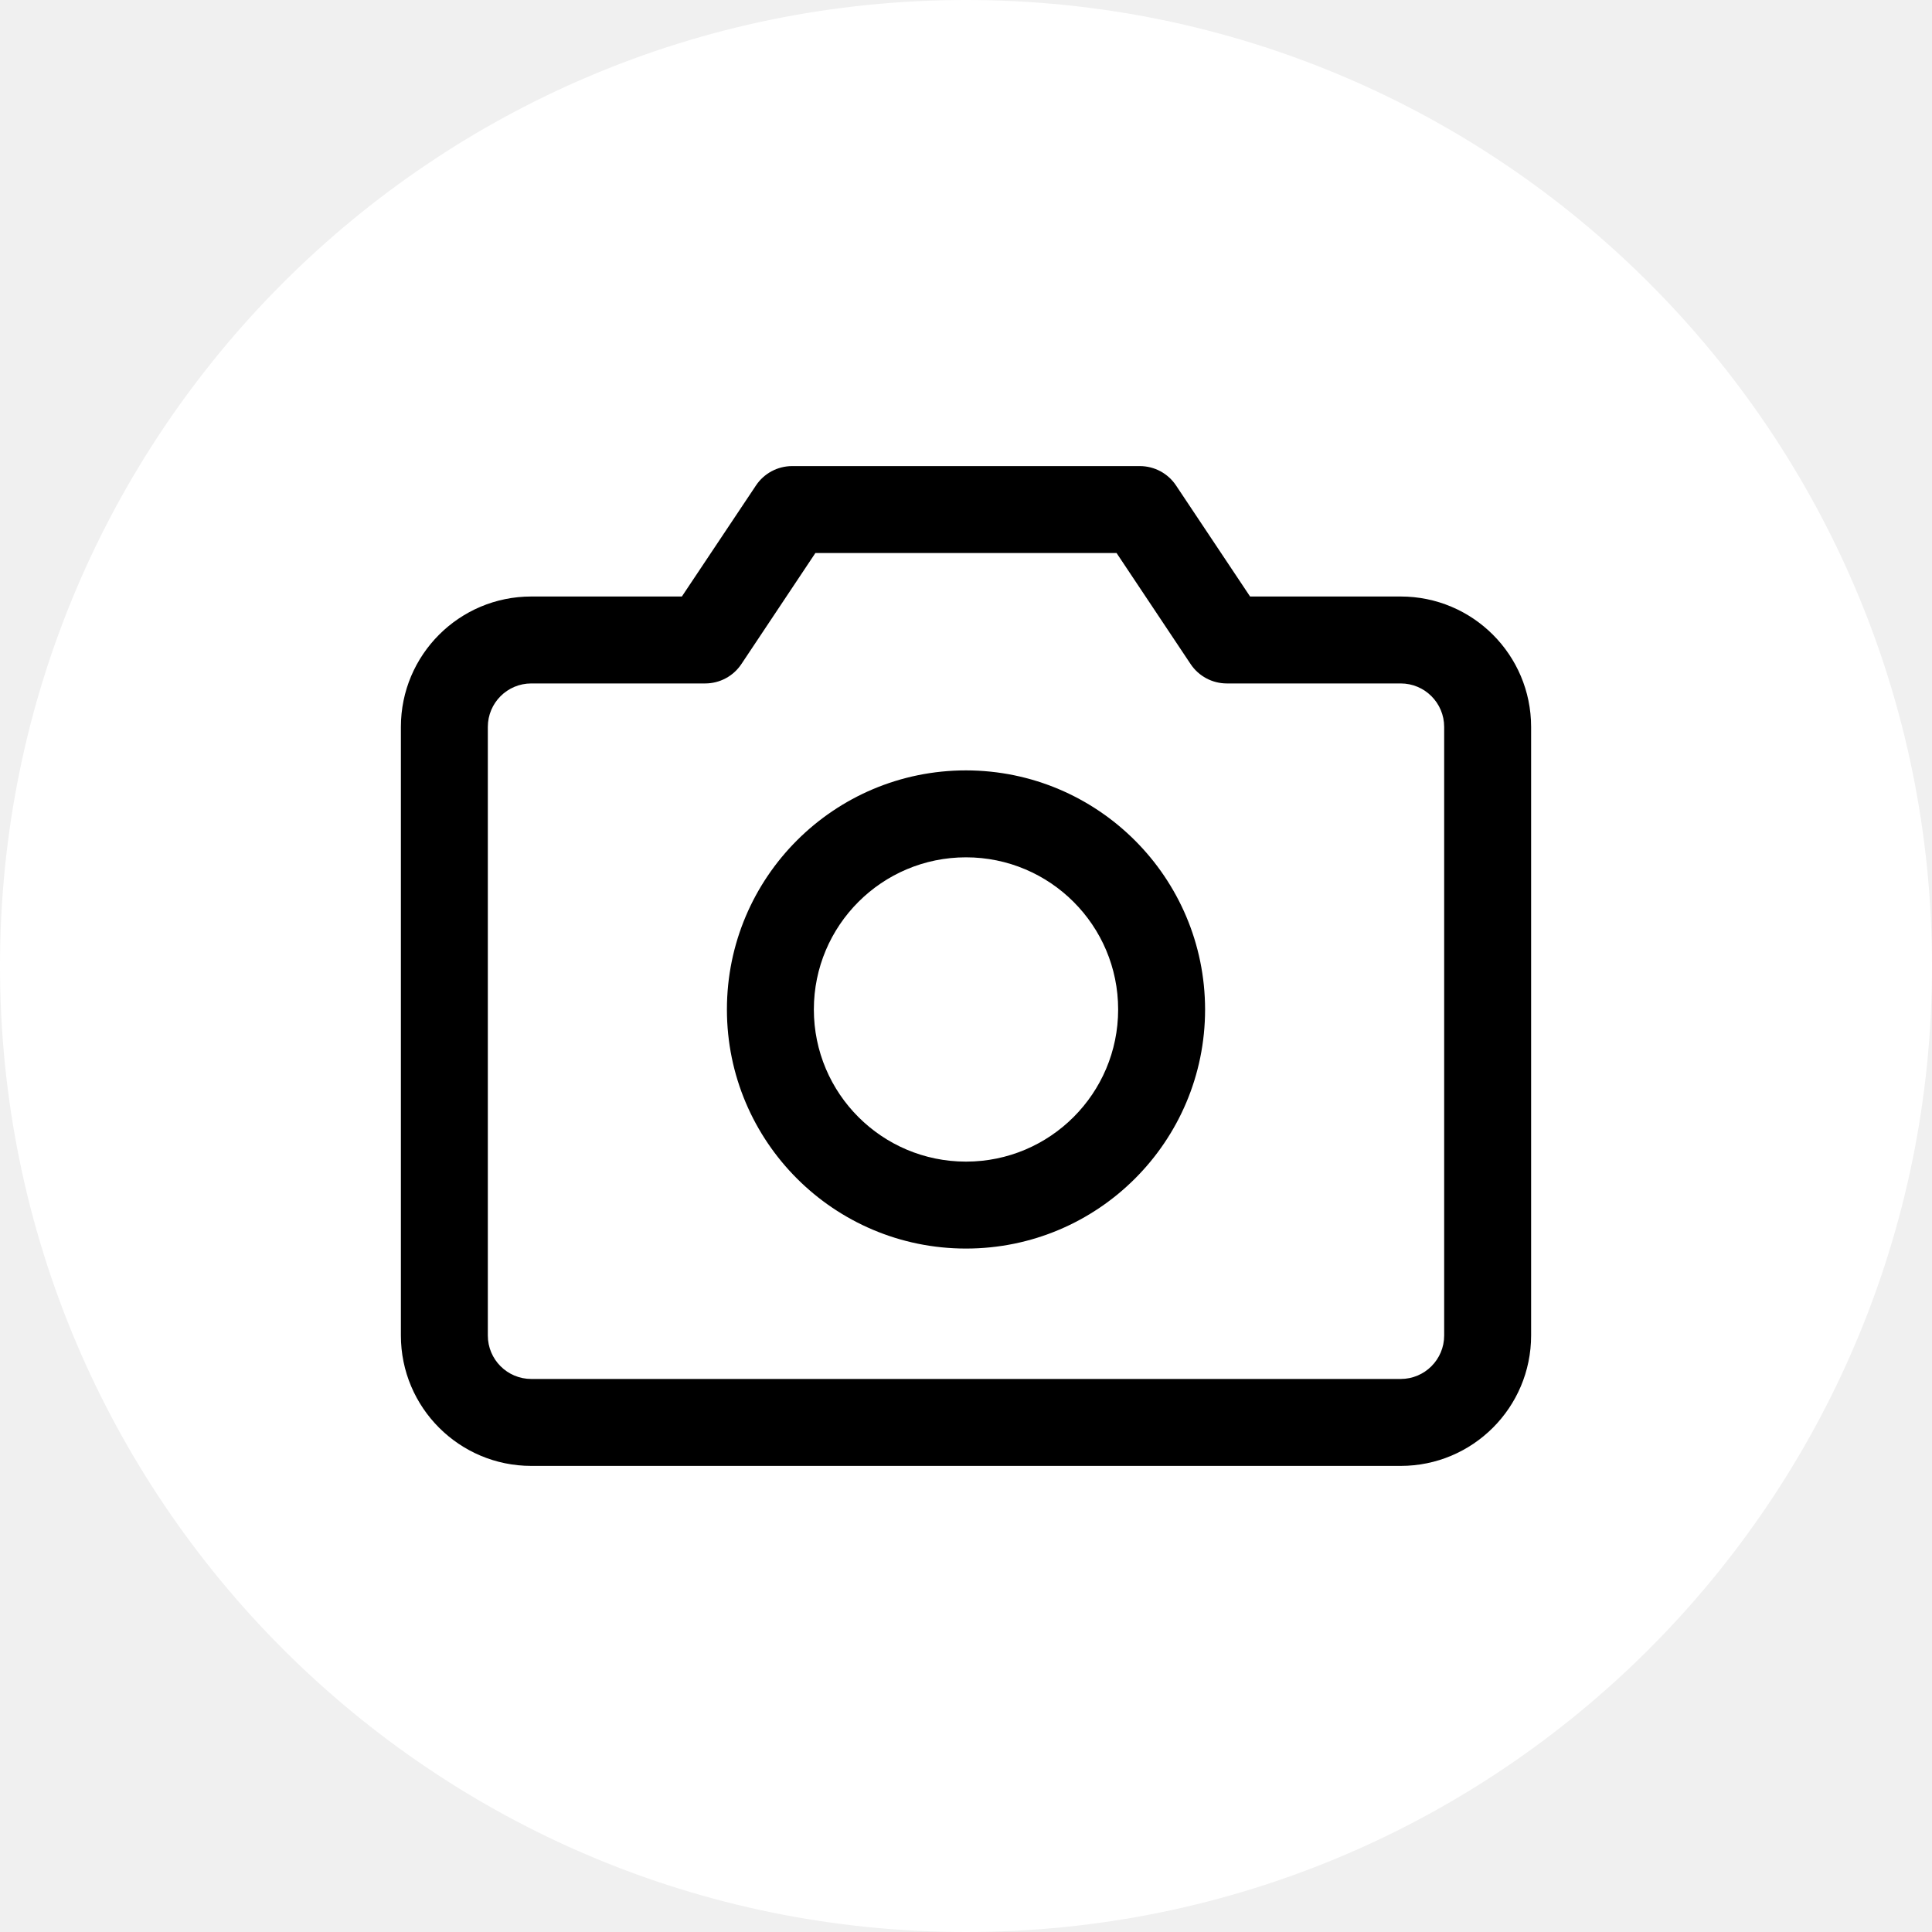
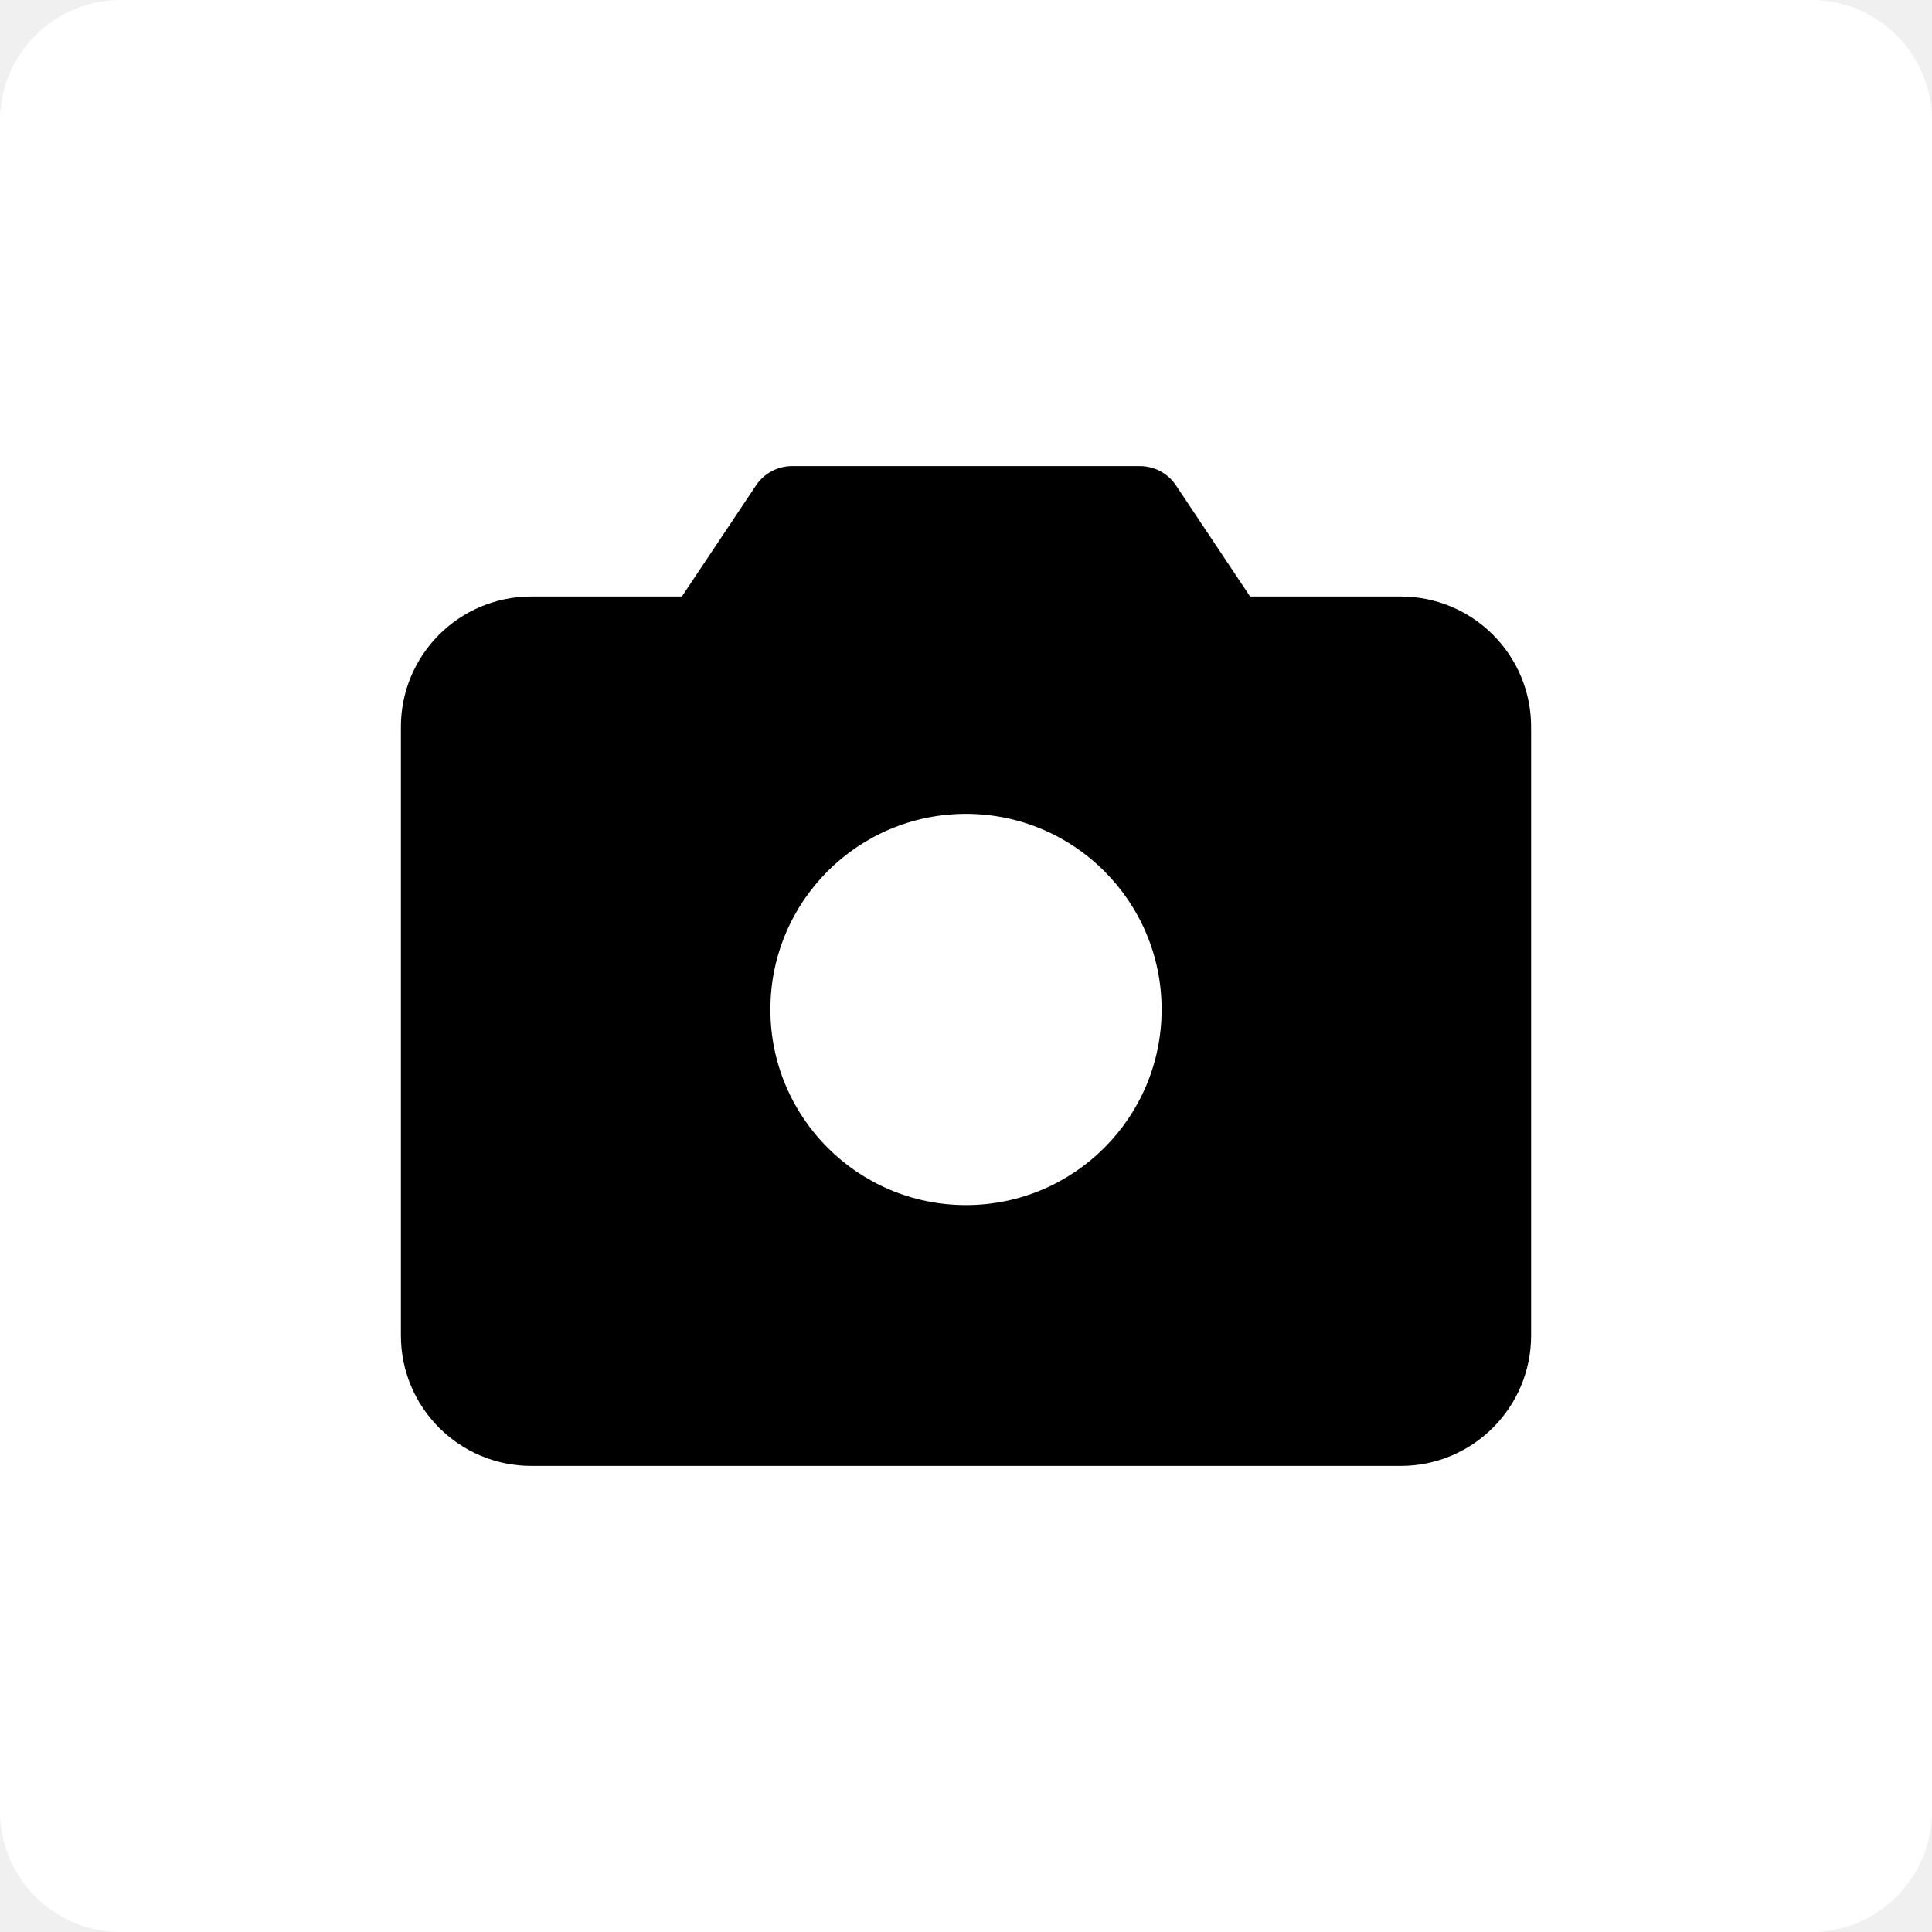
<svg xmlns="http://www.w3.org/2000/svg" viewBox="0 0 256 256" role="img" aria-label="Camera">
-   <circle cx="128" cy="128" r="128" fill="#ffffff" />
+   <rect width="256" height="256" rx="16" fill="#ffffff" />
  <g fill="#000000" transform="translate(128 128) scale(0.72) translate(-128 -124)">
-     <path d="M208,56H180.28L166.65,35.56A8,8,0,0,0,160,32H96a8,8,0,0,0-6.65,3.56L75.71,56H48A24,24,0,0,0,24,80V192a24,24,0,0,0,24,24H208a24,24,0,0,0,24-24V80A24,24,0,0,0,208,56Zm8,136a8,8,0,0,1-8,8H48a8,8,0,0,1-8-8V80a8,8,0,0,1,8-8H80a8,8,0,0,0,6.66-3.56L100.28,48h55.43l13.63,20.44A8,8,0,0,0,176,72h32a8,8,0,0,1,8,8ZM128,88a44,44,0,1,0,44,44A44.05,44.05,0,0,0,128,88Zm0,72a28,28,0,1,1,28-28A28,28,0,0,1,128,160Z" />
+     <path d="M208,56H180.28L166.65,35.56A8,8,0,0,0,160,32H96a8,8,0,0,0-6.65,3.56L75.71,56H48A24,24,0,0,0,24,80V192a24,24,0,0,0,24,24H208a24,24,0,0,0,24-24V80A24,24,0,0,0,208,56Zm-44,76a36,36,0,1,1-36-36A36,36,0,0,1,164,132Z" />
  </g>
</svg>
